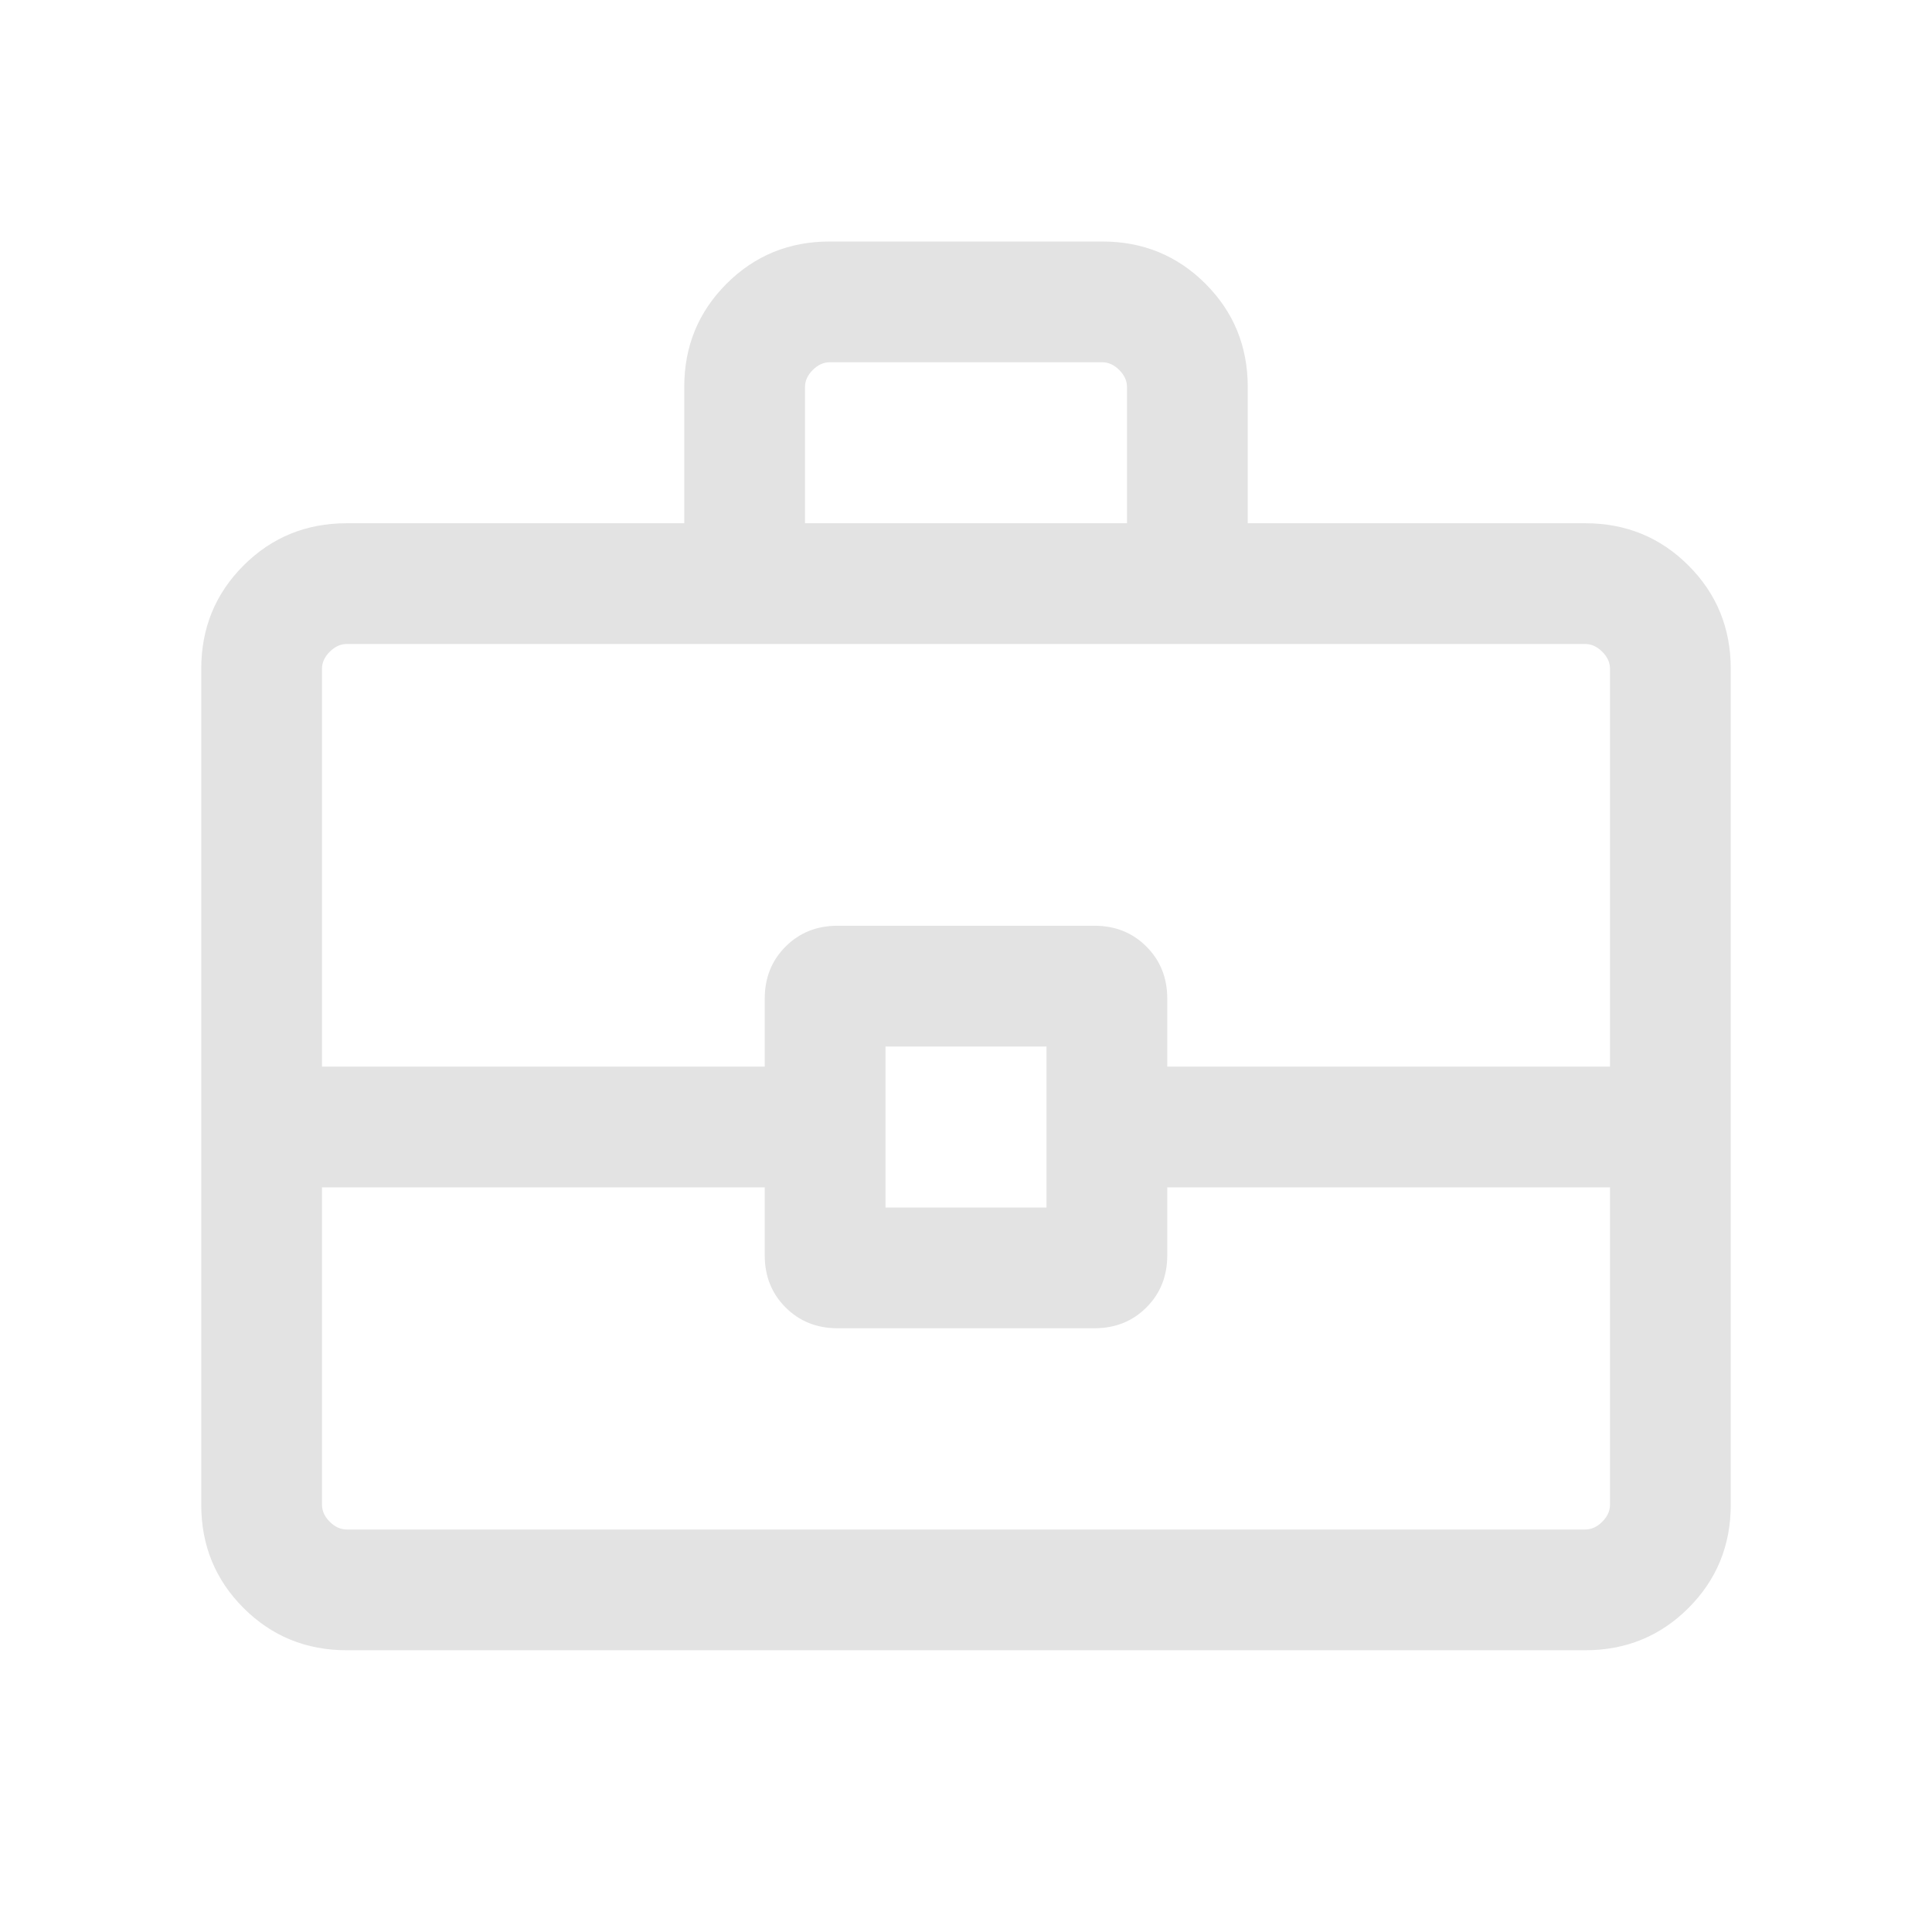
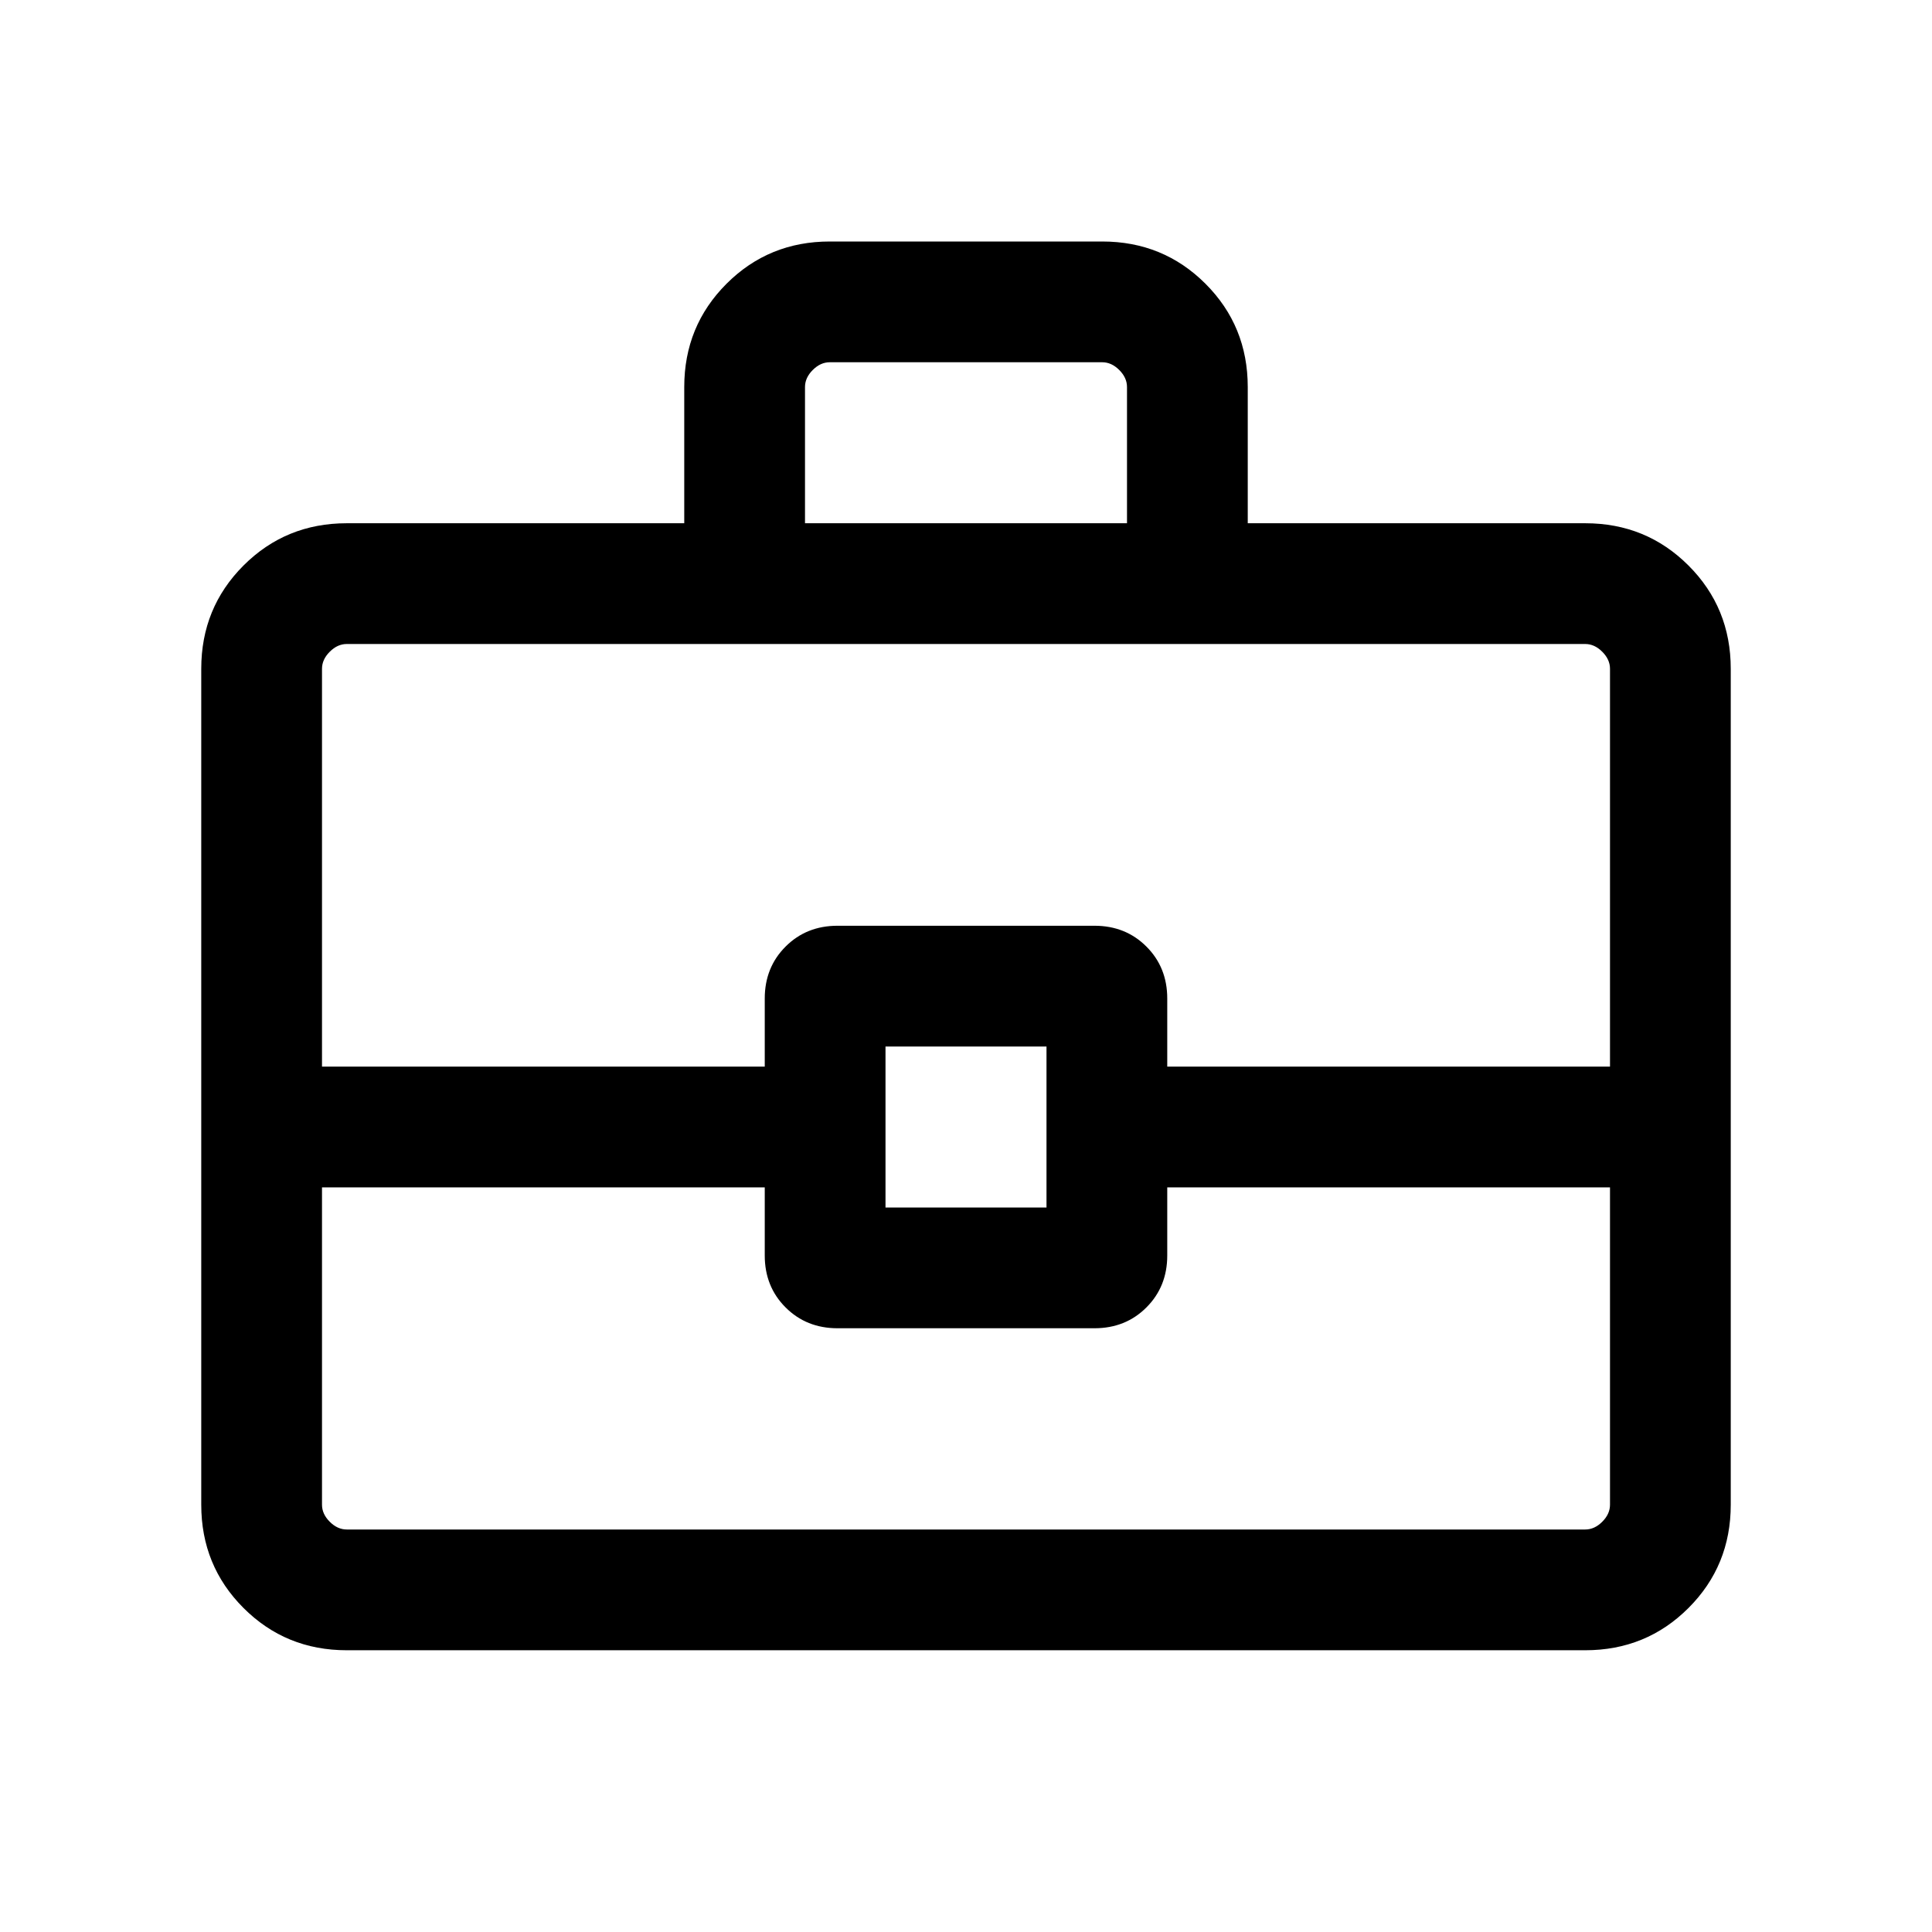
- <svg xmlns="http://www.w3.org/2000/svg" height="24px" viewBox="0 -960 960 960" width="24px" fill="#e3e3e3">
+ <svg xmlns="http://www.w3.org/2000/svg" height="24" viewBox="0 -960 960 960" width="24">
  <path d="M172.31-140Q142-140 121-161q-21-21-21-51.31v-415.38Q100-658 121-679q21-21 51.31-21H340v-67.69Q340-798 361-819q21-21 51.31-21h135.38Q578-840 599-819q21 21 21 51.31V-700h167.69Q818-700 839-679q21 21 21 51.31v415.38Q860-182 839-161q-21 21-51.31 21H172.31ZM400-700h160v-67.69q0-4.62-3.85-8.46-3.84-3.85-8.46-3.85H412.31q-4.62 0-8.46 3.85-3.85 3.84-3.85 8.46V-700Zm400 330H580v33.84q0 15.47-10.35 25.81Q559.31-300 543.84-300H416.16q-15.47 0-25.81-10.35Q380-320.69 380-336.16V-370H160v157.69q0 4.62 3.85 8.46 3.84 3.85 8.46 3.85h615.38q4.62 0 8.46-3.85 3.85-3.84 3.85-8.46V-370Zm-360 10h80v-80h-80v80Zm-280-70h220v-33.84q0-15.47 10.35-25.81Q400.69-500 416.16-500h127.68q15.47 0 25.81 10.35Q580-479.31 580-463.84V-430h220v-197.69q0-4.62-3.85-8.46-3.84-3.85-8.46-3.85H172.31q-4.62 0-8.46 3.85-3.85 3.84-3.85 8.46V-430Zm320 30Z" />
</svg>
